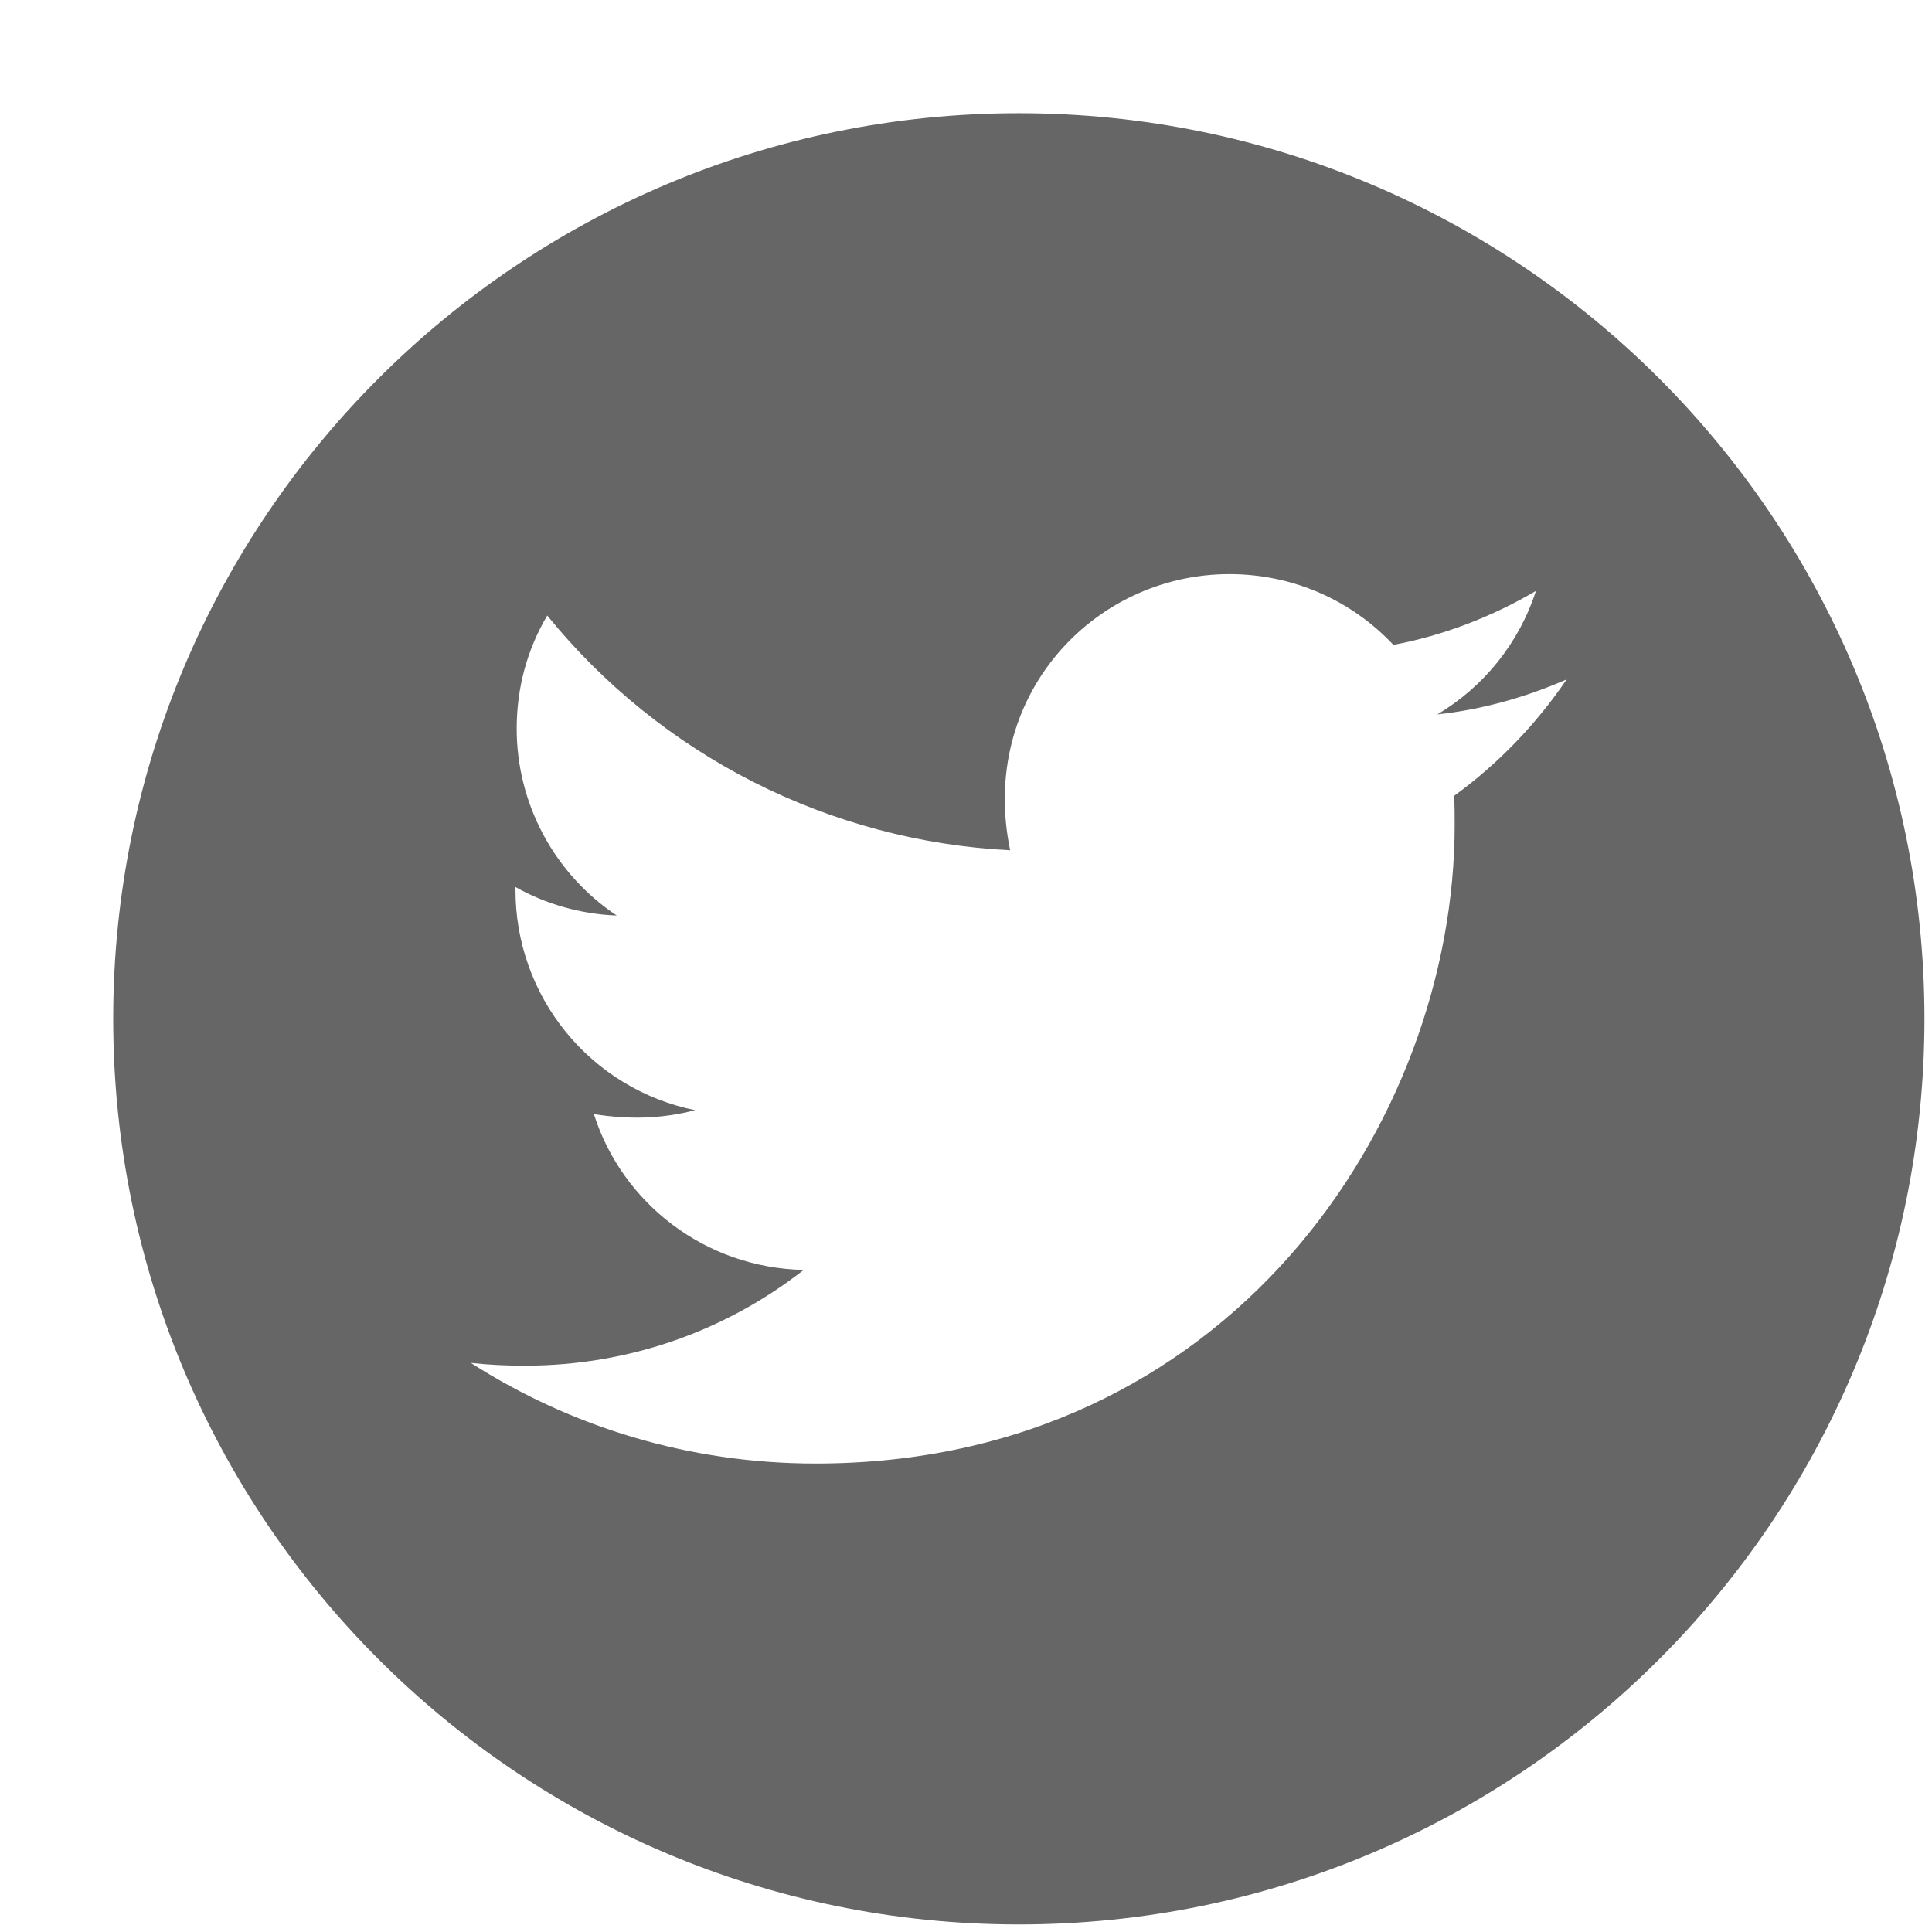
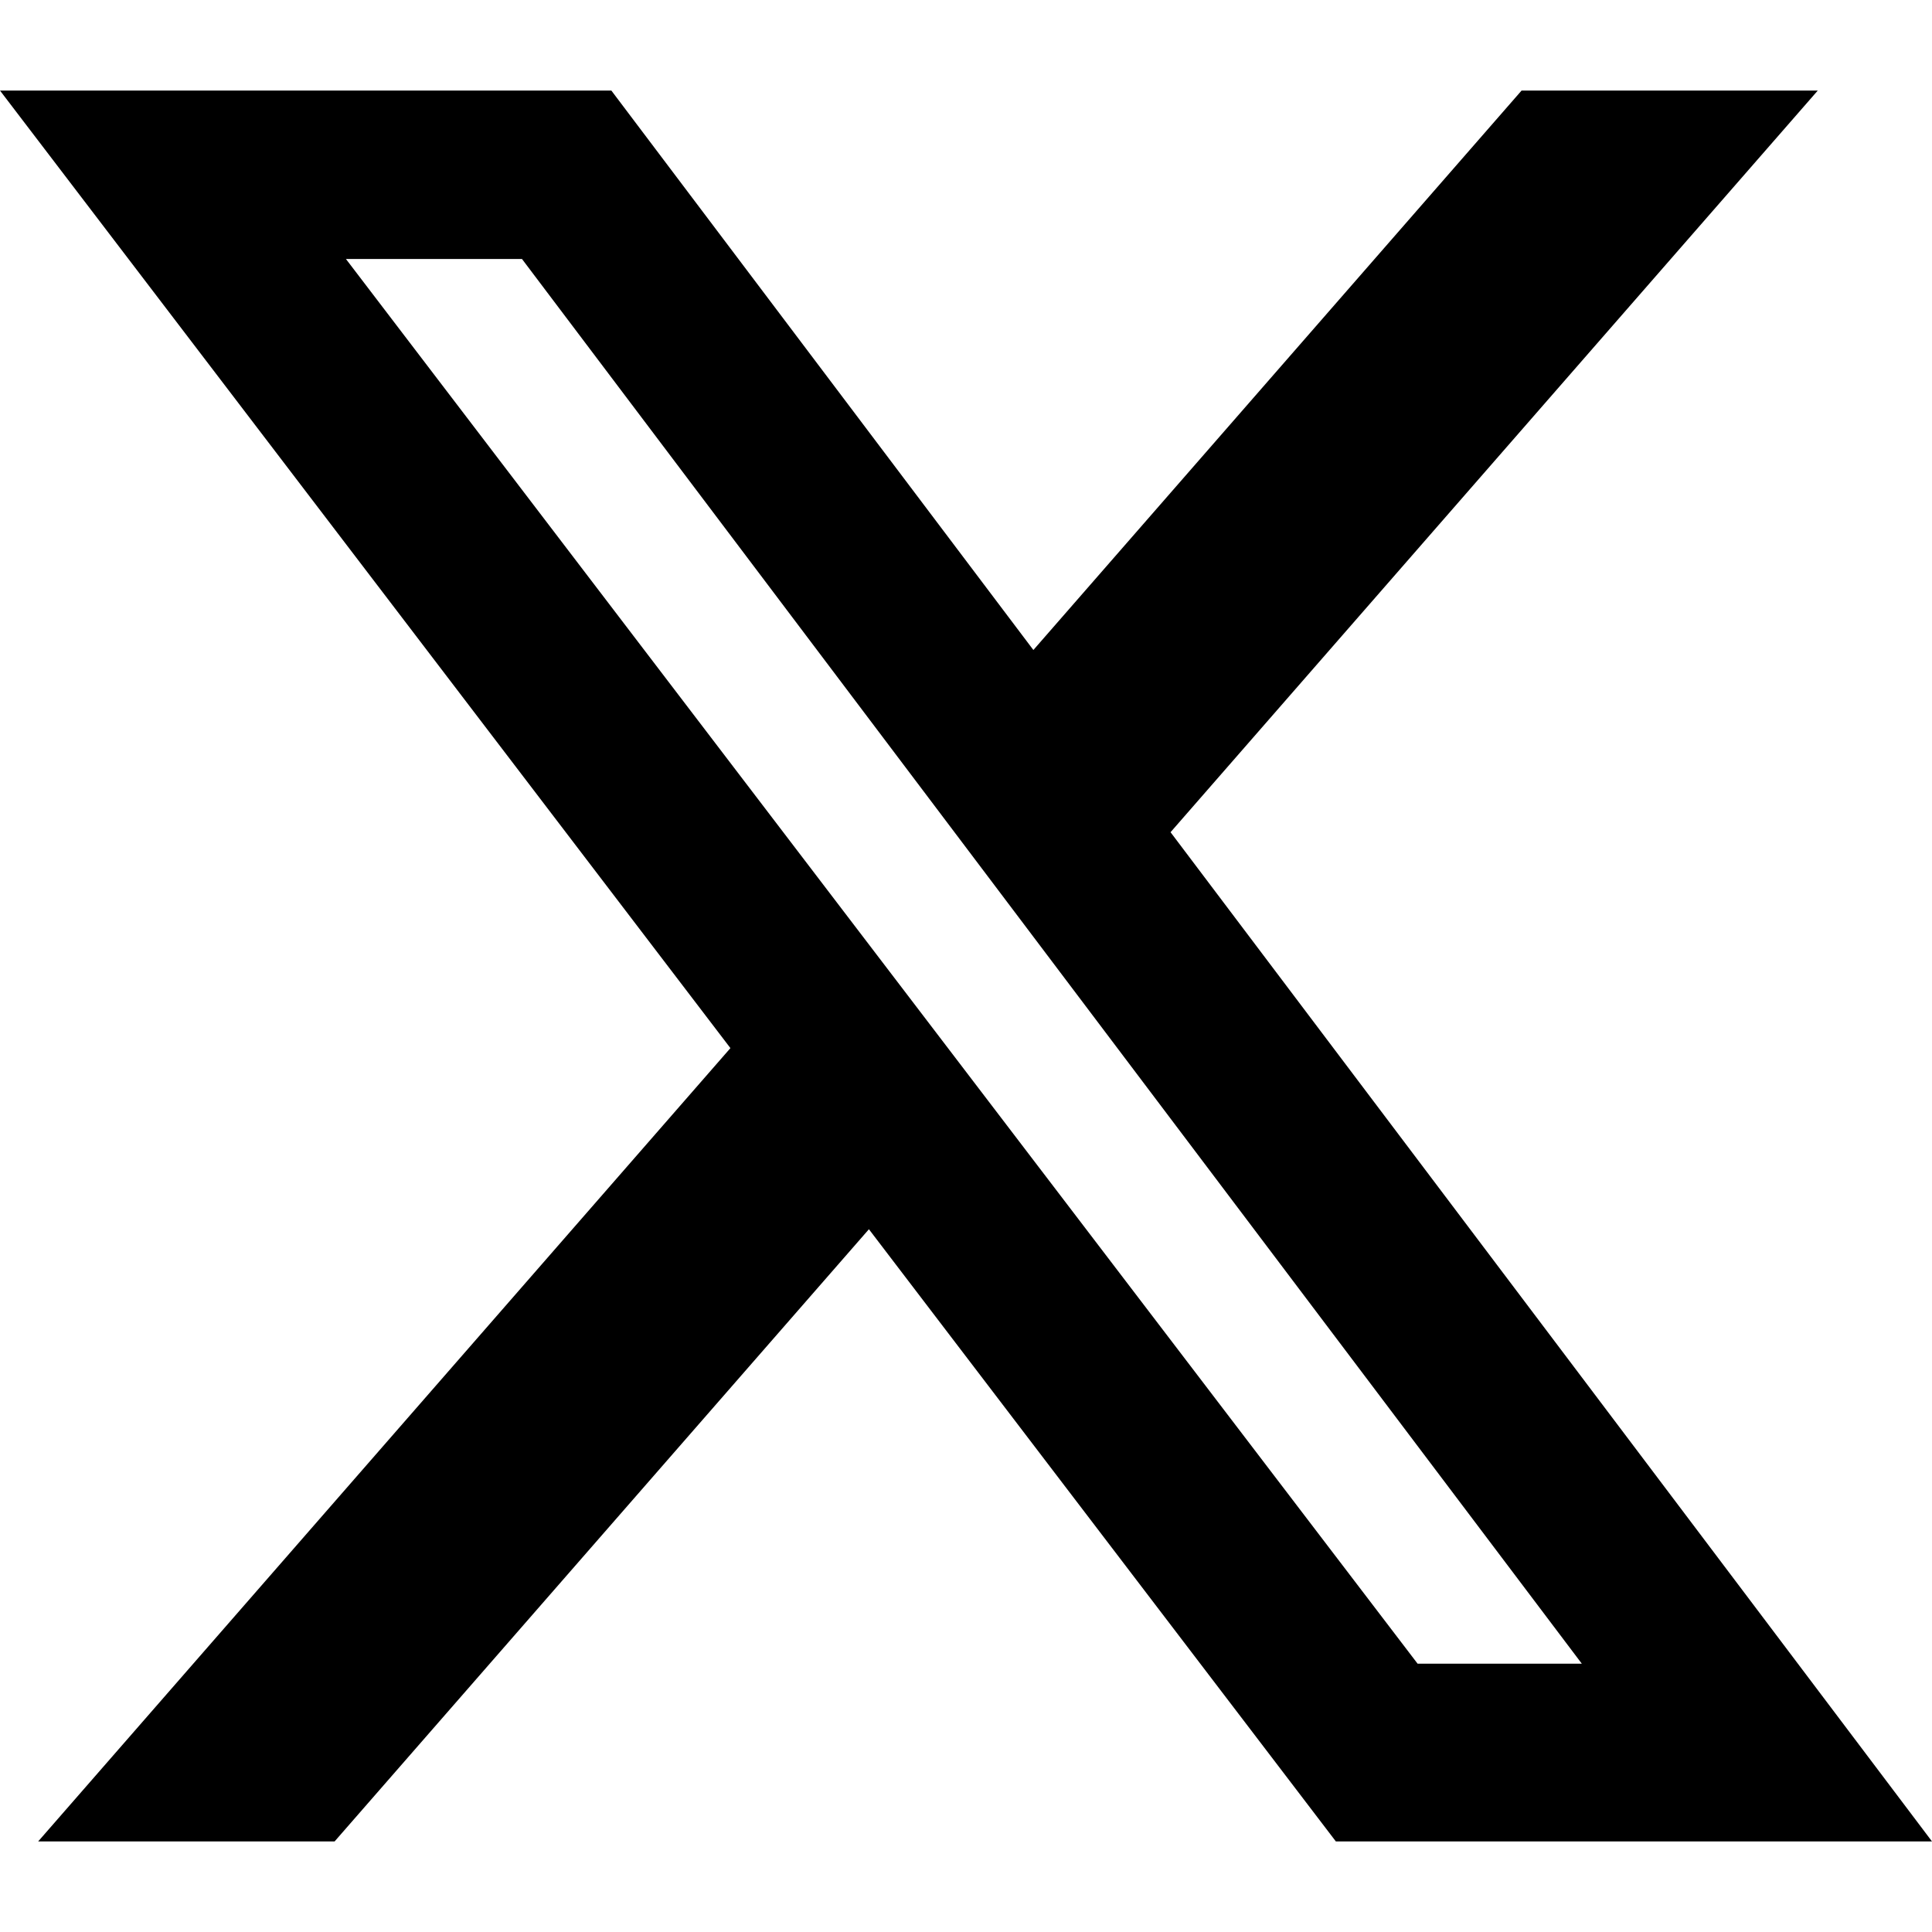
- <svg xmlns="http://www.w3.org/2000/svg" width="32" height="32" viewBox="0 0 32 32" fill="none">
-   <path d="M16.875 1.875C8.592 1.875 1.875 8.592 1.875 16.875C1.875 25.159 8.592 31.875 16.875 31.875C25.159 31.875 31.875 25.159 31.875 16.875C31.875 8.592 25.159 1.875 16.875 1.875ZM24.084 13.182C24.094 13.339 24.094 13.503 24.094 13.664C24.094 18.579 20.35 24.241 13.51 24.241C11.401 24.241 9.445 23.628 7.798 22.574C8.099 22.607 8.387 22.62 8.695 22.62C10.436 22.62 12.037 22.031 13.312 21.034C11.679 21 10.306 19.929 9.837 18.455C10.41 18.539 10.925 18.539 11.514 18.388C10.673 18.218 9.917 17.761 9.374 17.095C8.832 16.43 8.536 15.597 8.538 14.739V14.692C9.03 14.97 9.609 15.141 10.215 15.164C9.706 14.825 9.288 14.364 8.999 13.825C8.71 13.285 8.558 12.682 8.558 12.07C8.558 11.377 8.739 10.744 9.064 10.195C9.997 11.345 11.163 12.285 12.484 12.955C13.805 13.624 15.252 14.009 16.731 14.083C16.205 11.555 18.094 9.509 20.364 9.509C21.435 9.509 22.4 9.958 23.079 10.681C23.92 10.523 24.723 10.209 25.44 9.787C25.162 10.647 24.579 11.374 23.806 11.833C24.556 11.752 25.279 11.545 25.949 11.253C25.443 11.997 24.81 12.656 24.084 13.182Z" fill="#666666" />
+ <svg xmlns="http://www.w3.org/2000/svg" width="16" height="16" fill="currentColor" class="bi bi-twitter-x" viewBox="0 0 16 16">
+   <path d="M12.6.75h2.454l-5.36 6.142L16 15.25h-4.937l-3.867-5.07-4.425 5.07H.316l5.733-6.57L0 .75h5.063l3.495 4.633L12.601.75Zm-.86 13.028h1.36L4.323 2.145H2.865z" />
</svg>
